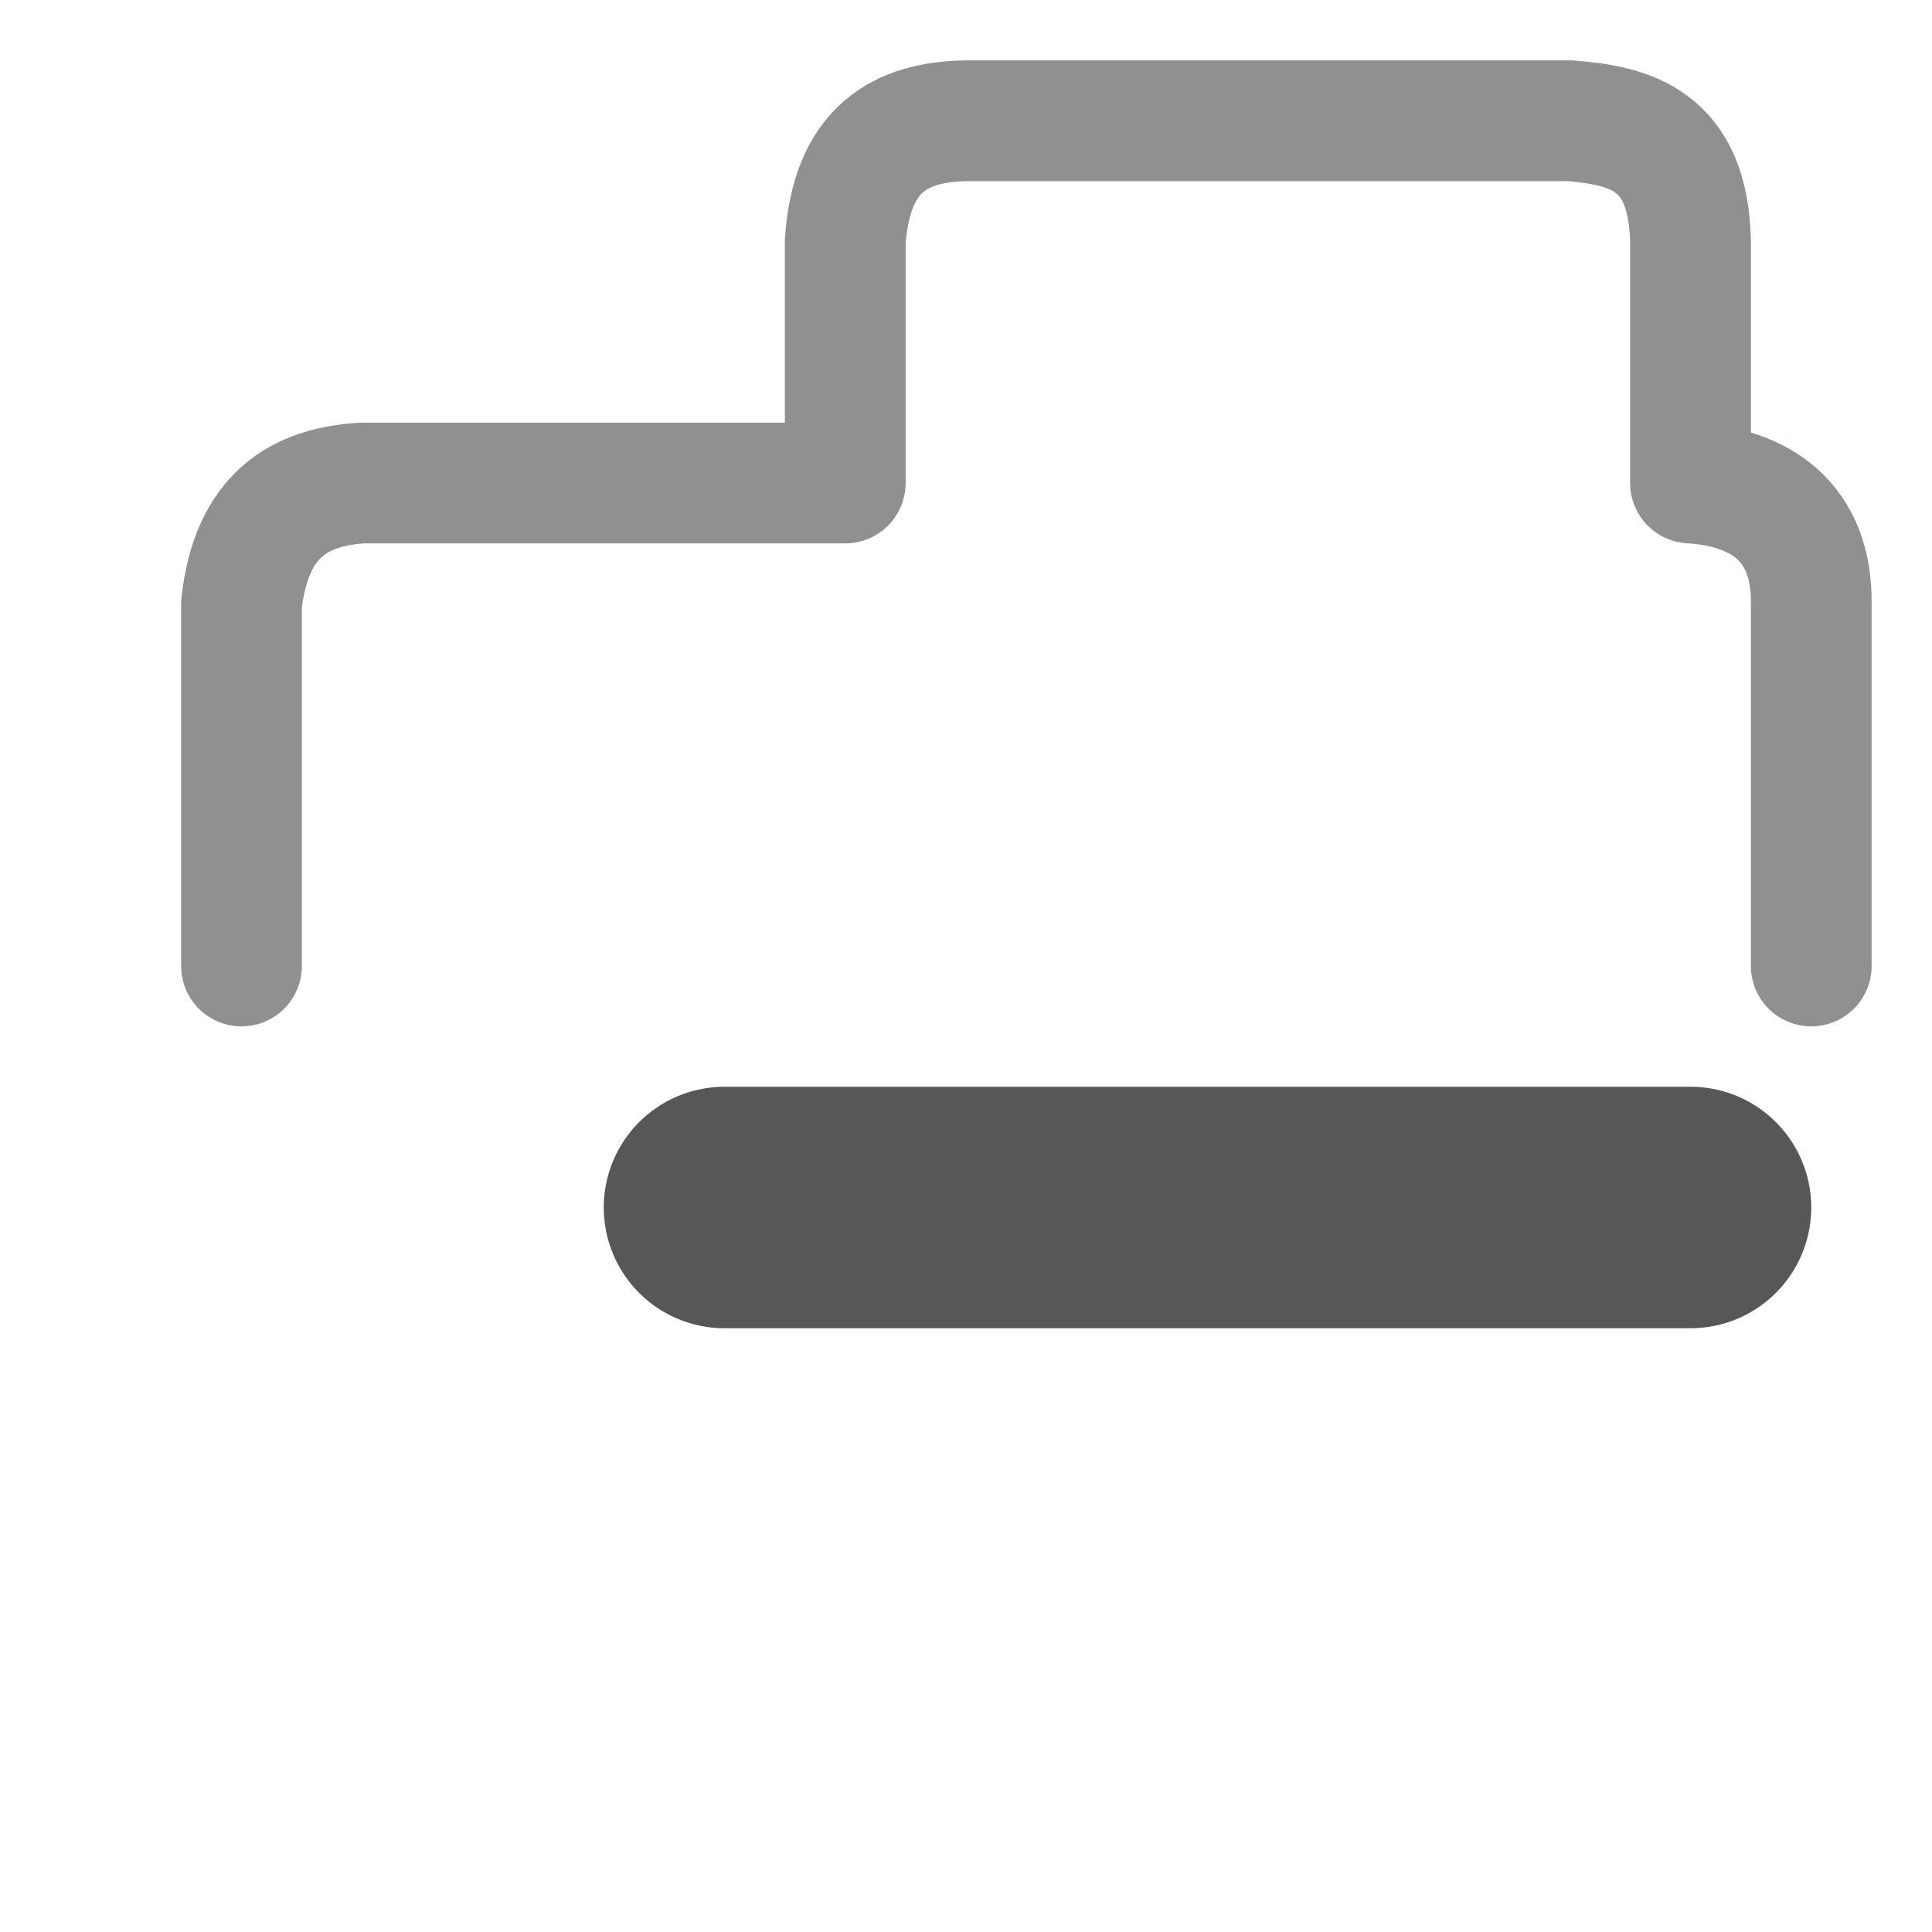
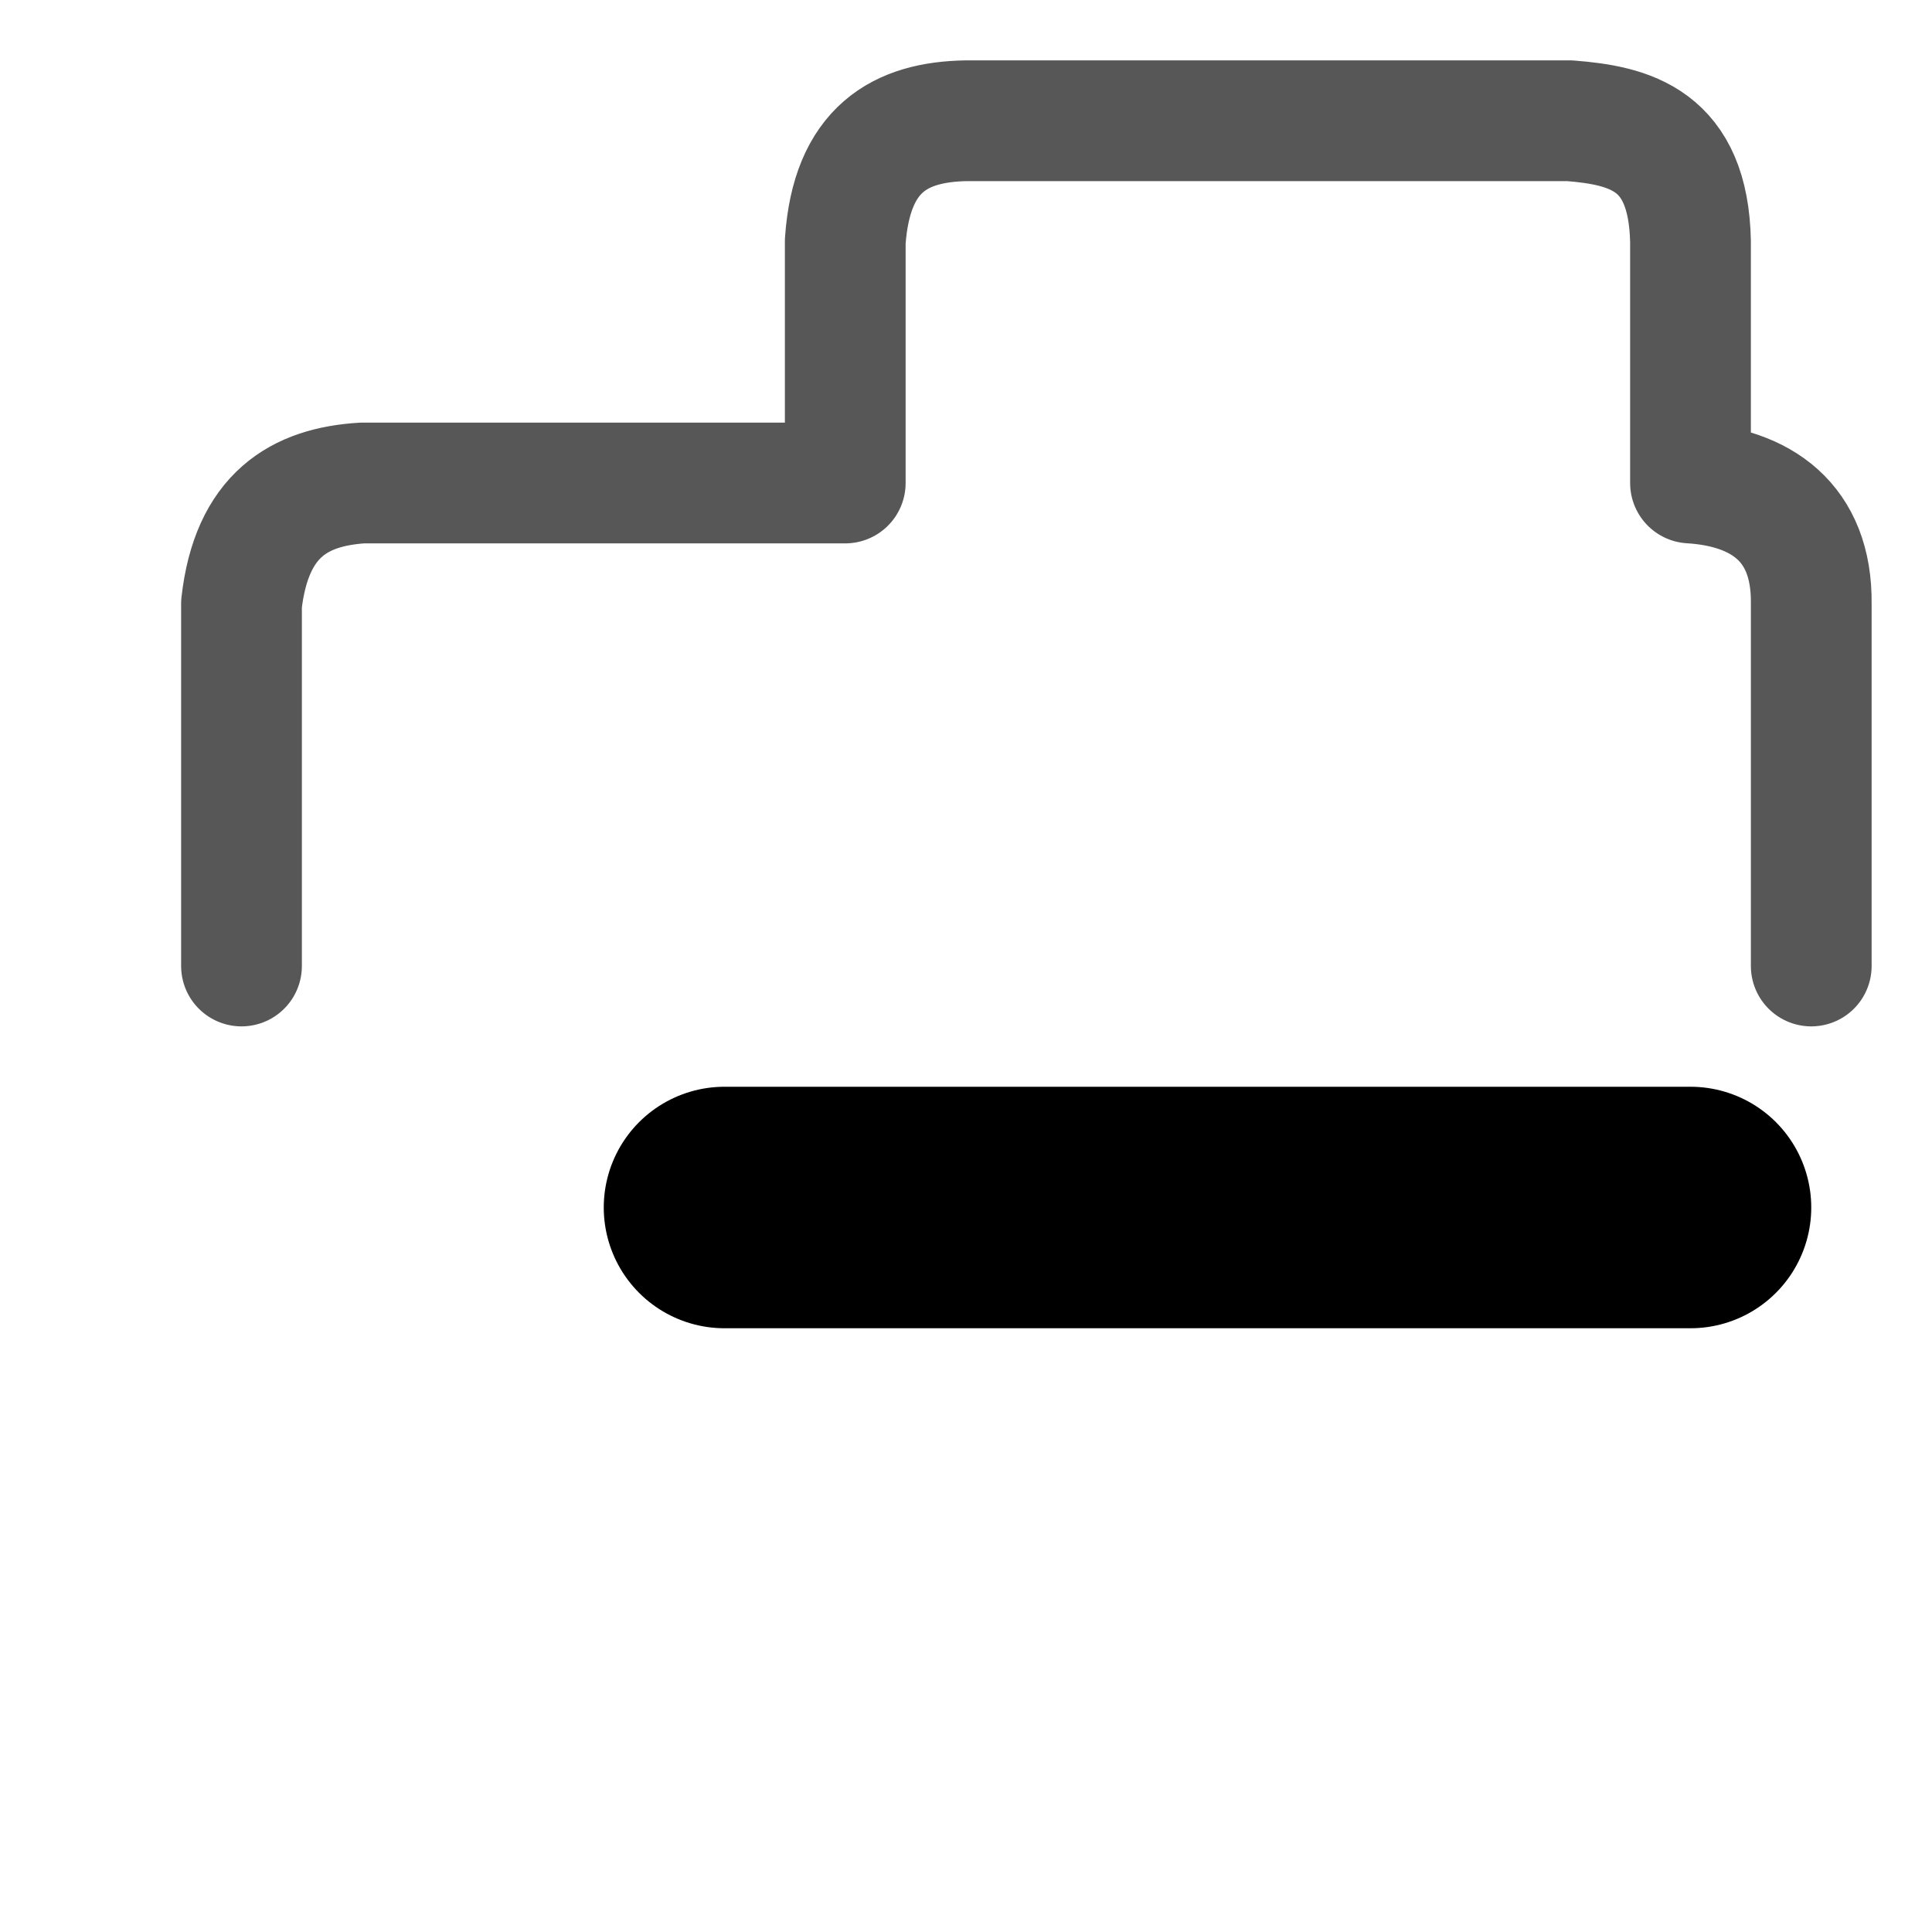
<svg xmlns="http://www.w3.org/2000/svg" width="64px" height="64px" id="svg2816" version="1.1">
  <defs id="defs2818">
    </defs>
-   <g id="layer1" style="opacity:0.66">
+   <g id="layer1" style="opacity:1">
    <path id="path4740" style="fill:none;stroke:#000000;stroke-width:4;stroke-linecap:round;stroke-linejoin:miter;stroke-opacity:1;stroke-miterlimit:4;stroke-dasharray:none;opacity:0.66" d="m 60,32 0,-12 m 0,0 c 0.032,-2.714 -1.683,-3.859 -4,-4 m 0,0 0,-8 m 0,0 C 55.932,4.616 53.988,4.158 52,4 m 0,0 -20,0 m 0,0 c -2.166,0.039 -3.789,0.92 -4,4 m 0,0 0,8 m 0,0 -16,0 m 0,0 C 9.927,16.131 8.335,17.045 8,20 M 8,32 8,20" />
    <path style="fill:none;stroke:#000000;stroke-width:8;stroke-linecap:round;stroke-linejoin:miter;stroke-opacity:1;stroke-miterlimit:4;stroke-dasharray:none" d="M 56,40 24,40" id="path4750" />
  </g>
</svg>
